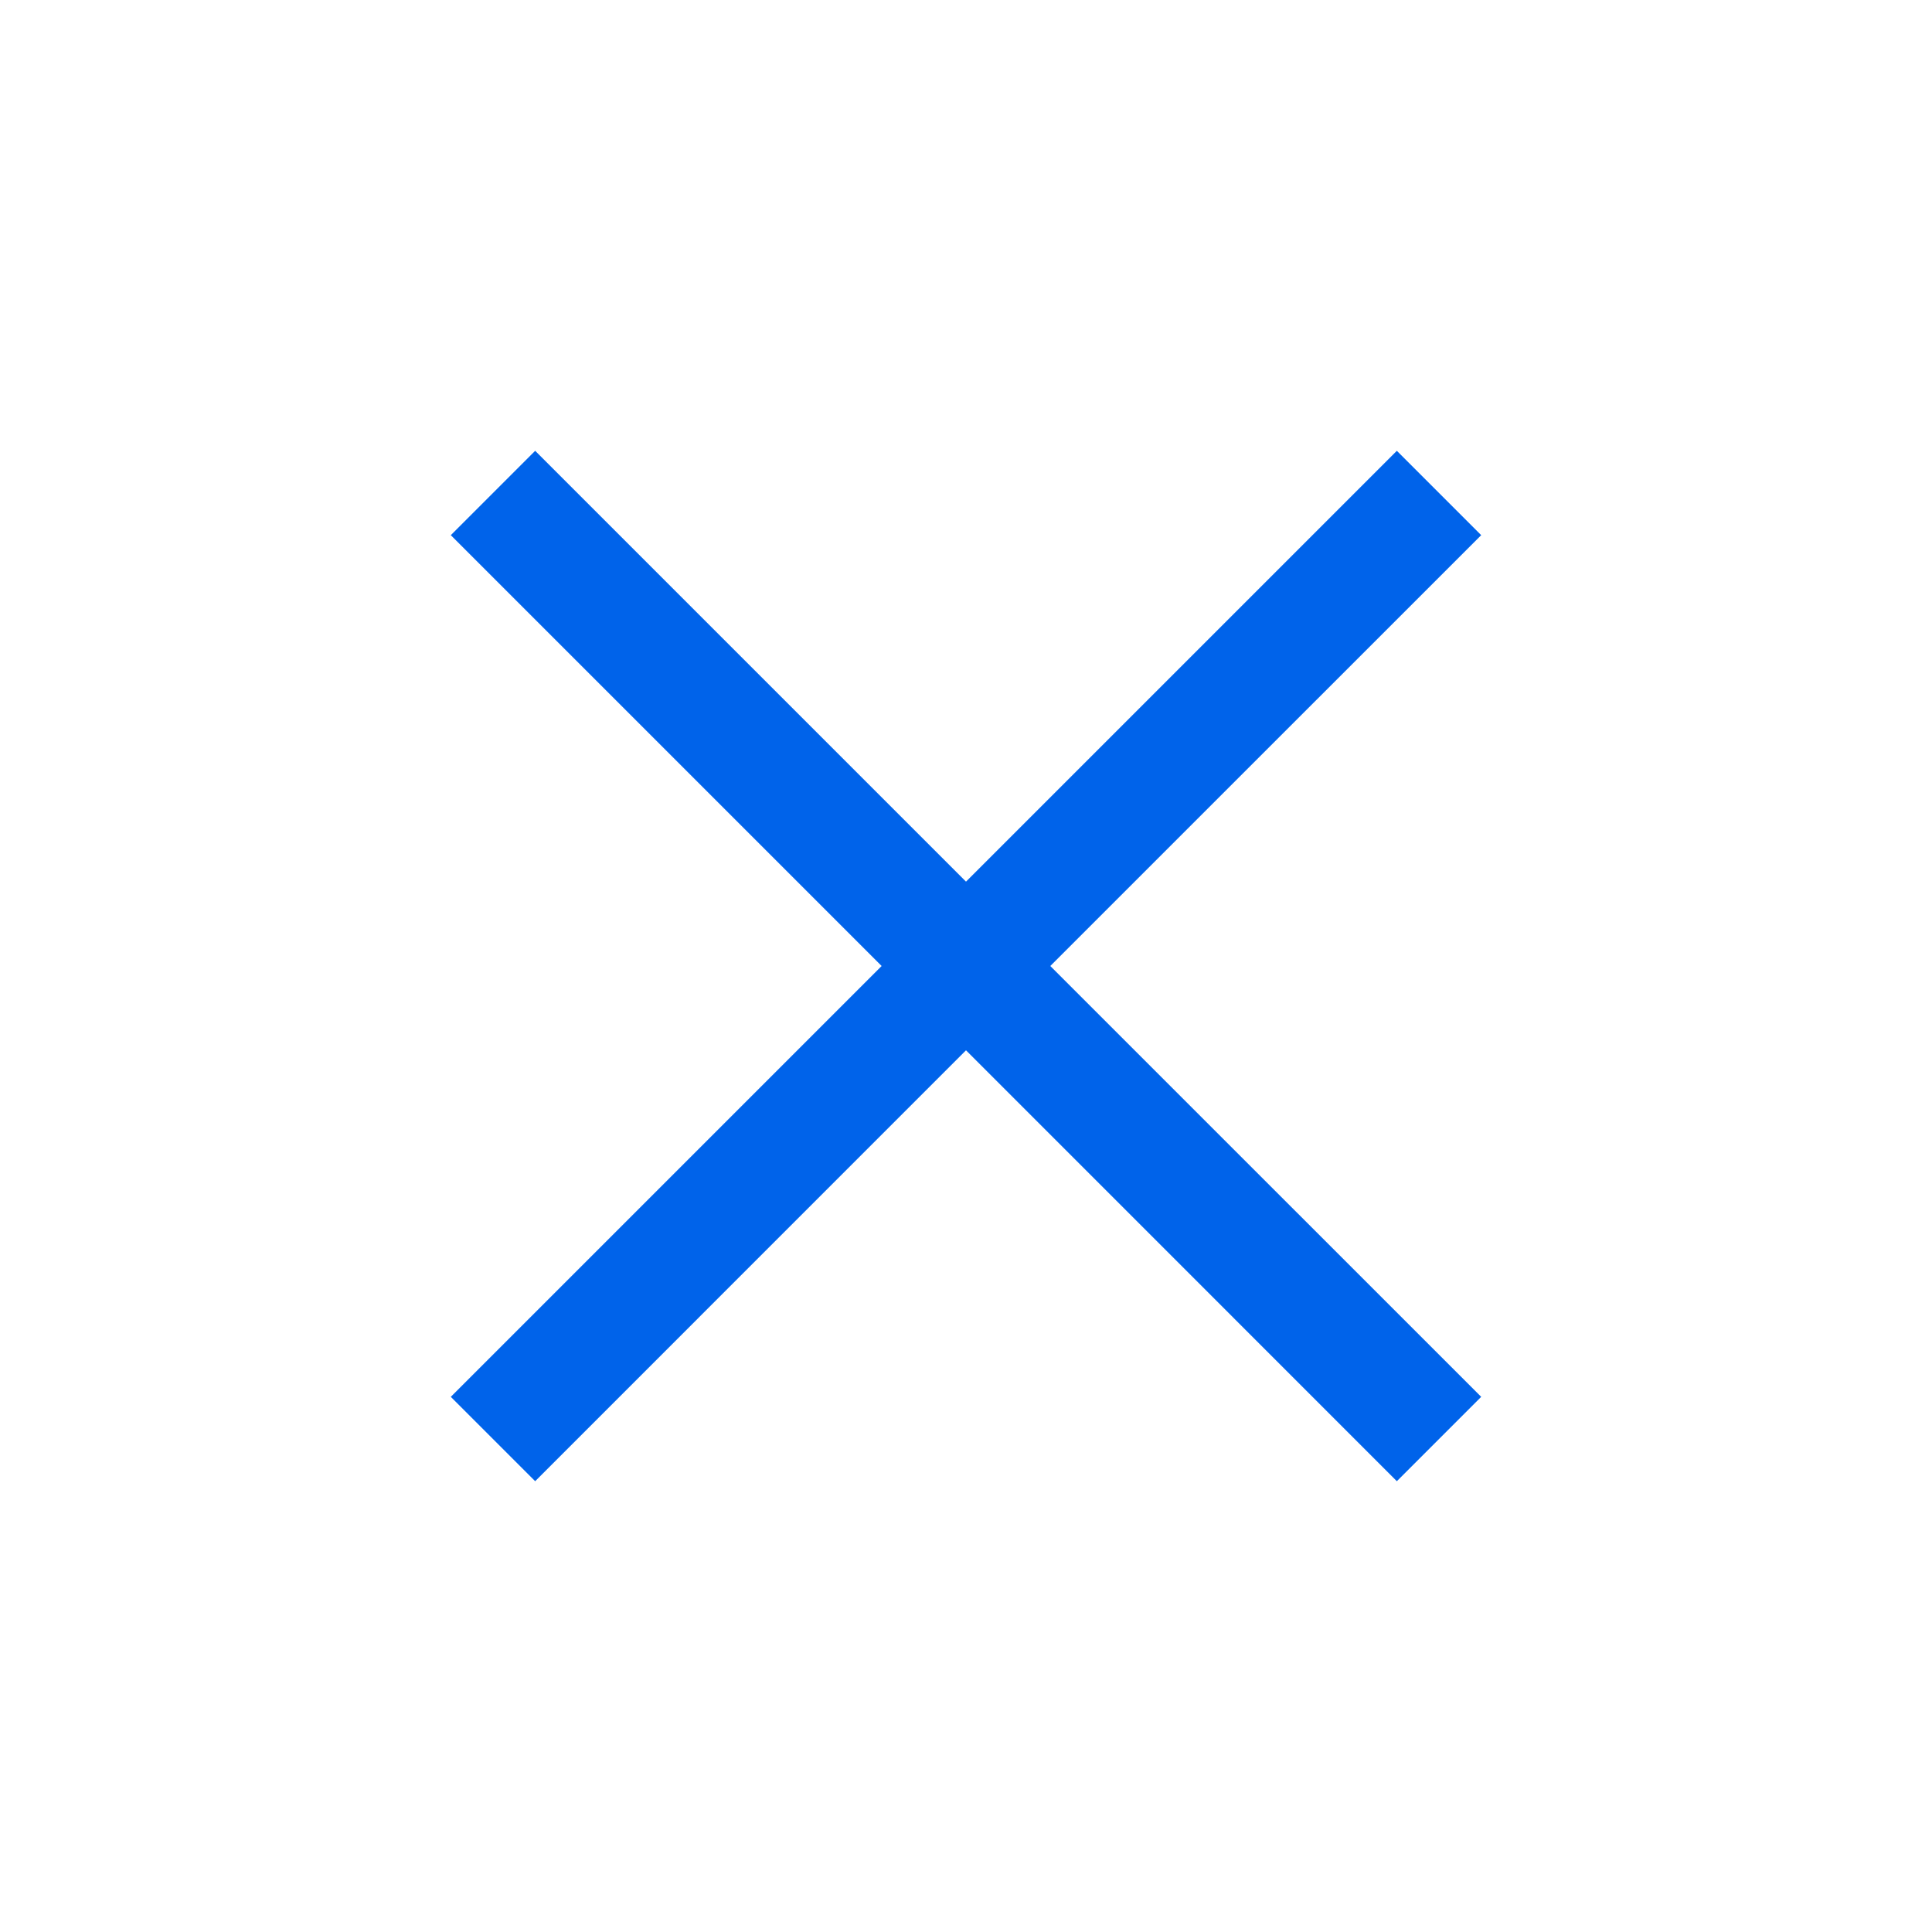
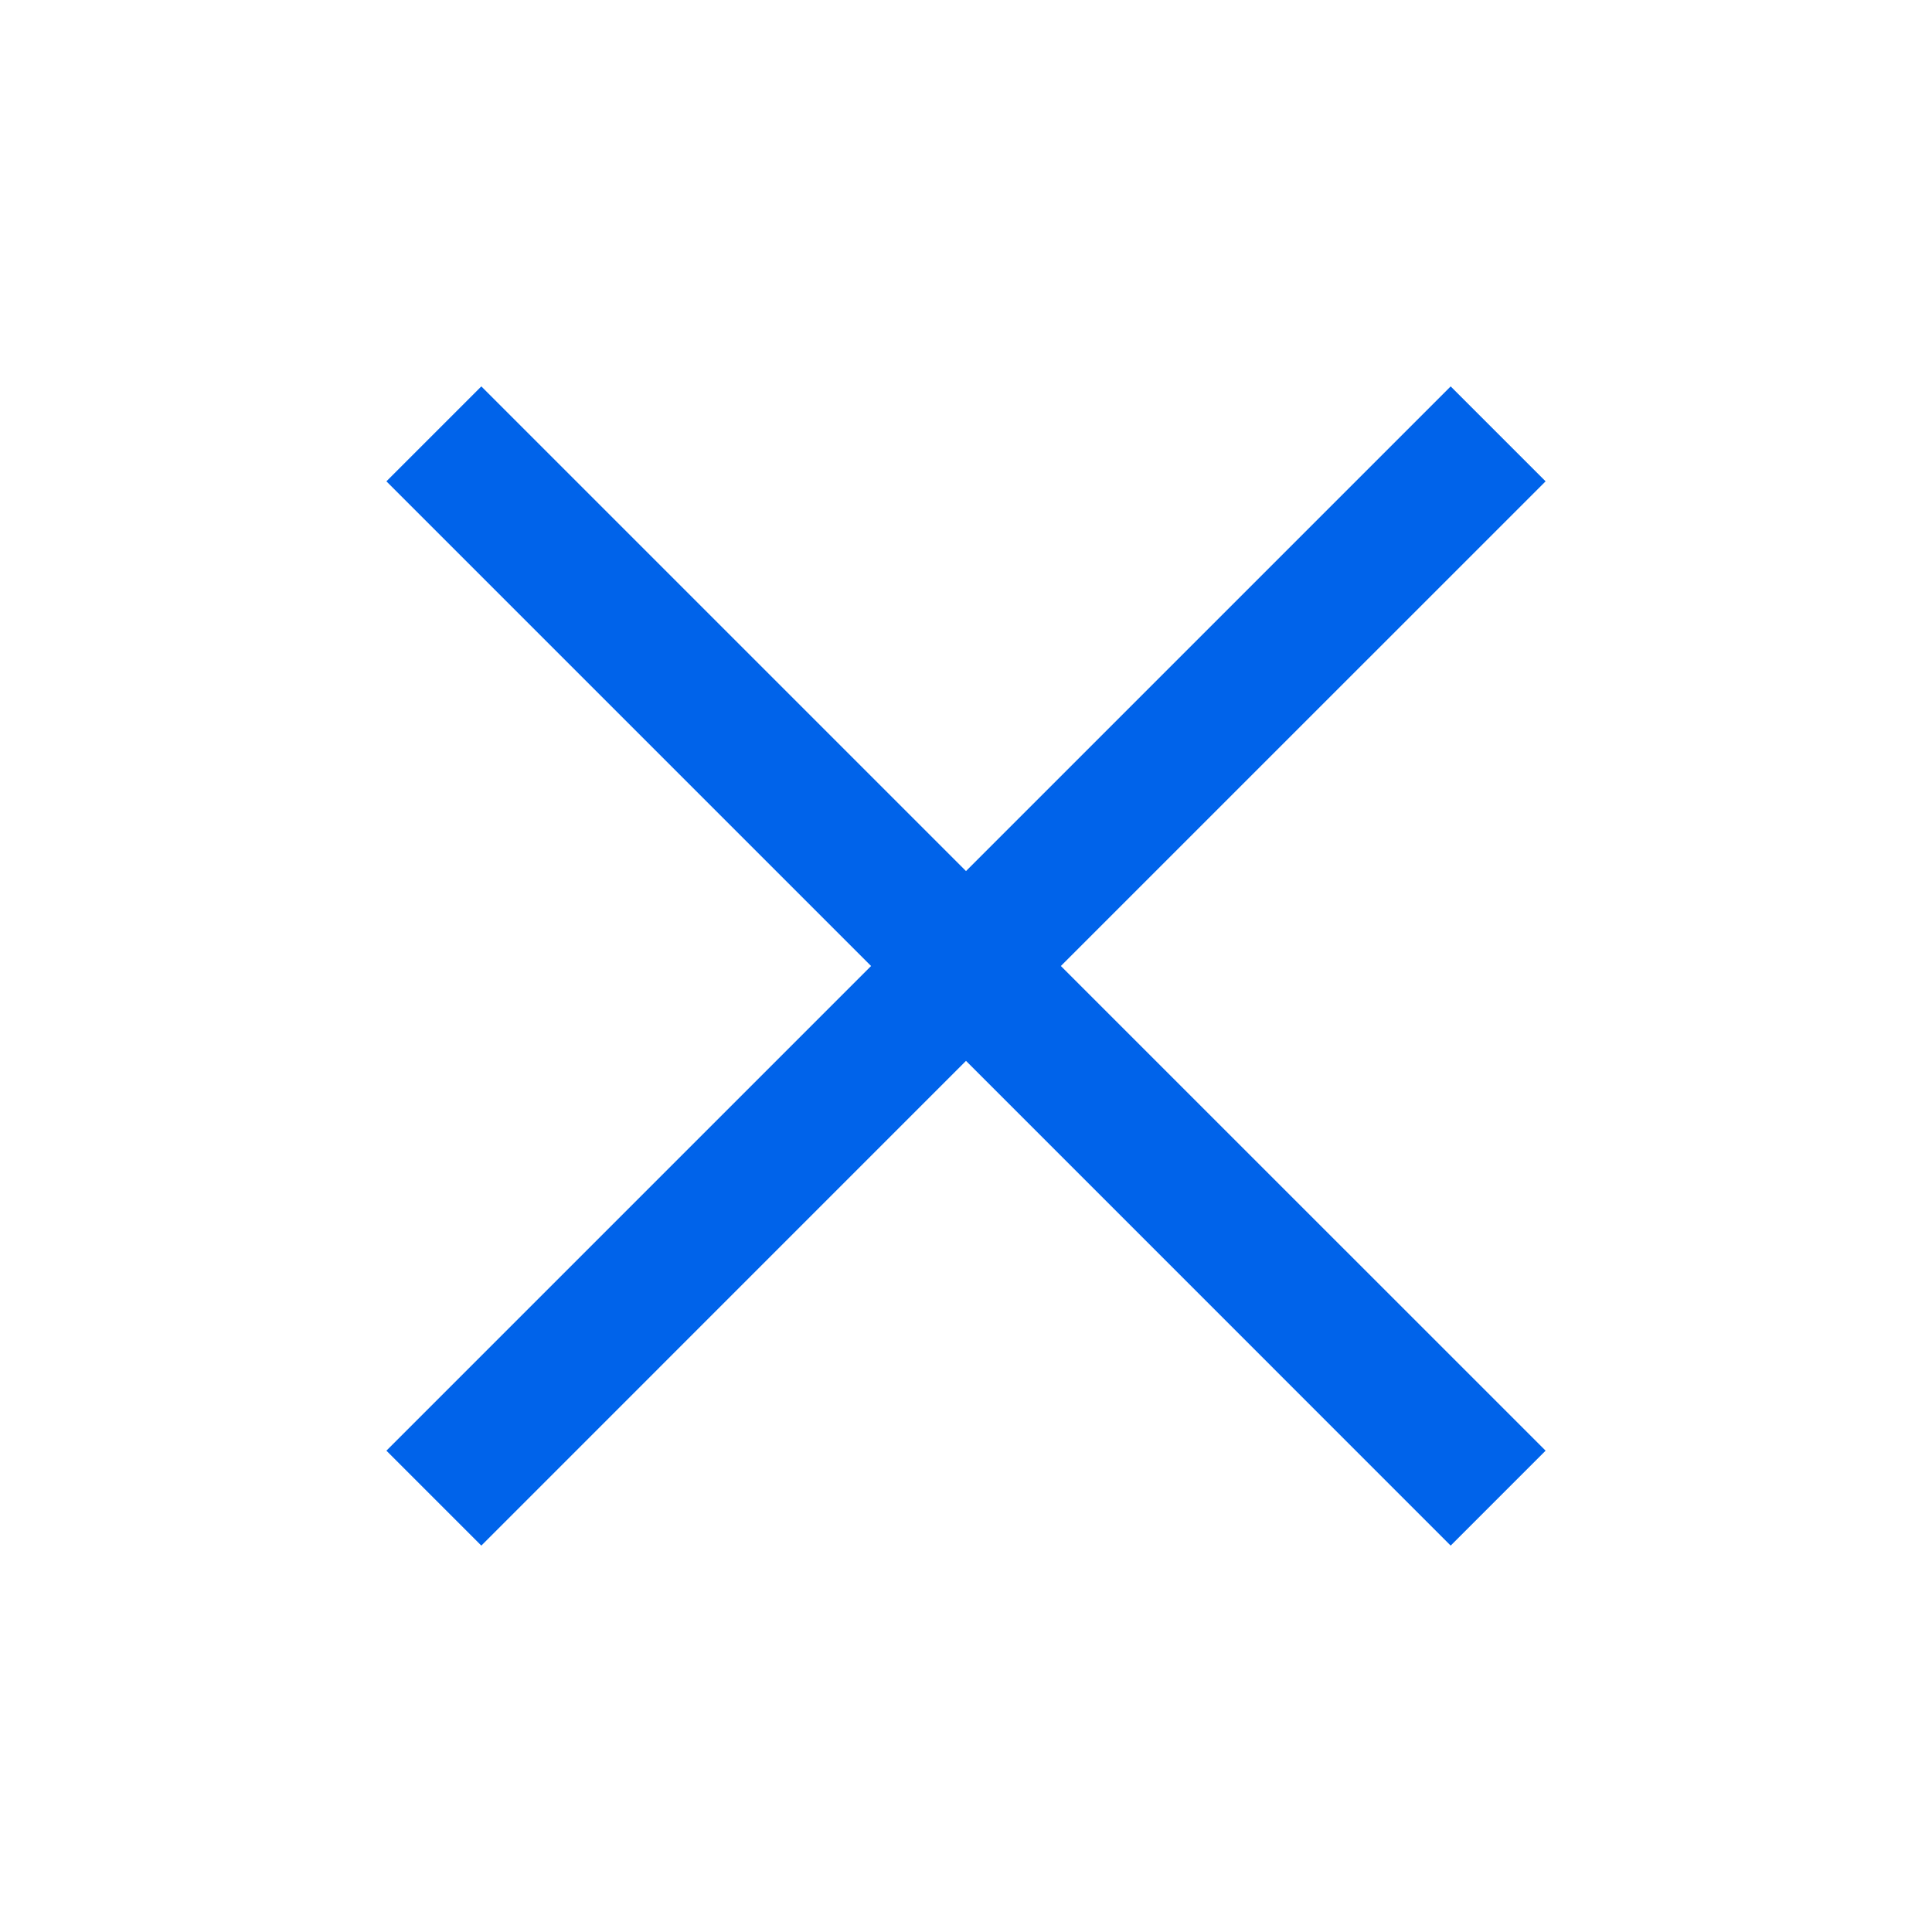
<svg xmlns="http://www.w3.org/2000/svg" width="30px" height="30px" viewBox="0 0 30 30" version="1.1">
  <g id="计算器" stroke="none" stroke-width="1" fill="none" fill-rule="evenodd">
    <g id="计算器dark" transform="translate(-96, -1006)" fill="#0063EA" fill-rule="nonzero">
-       <path d="M117.69,1013 L119,1014.31 L112.309,1021 L119,1027.69 L117.69,1029 L111,1022.309 L104.31,1029 L103,1027.69 L109.69,1021 L103,1014.31 L104.31,1013 L111,1019.69 L117.69,1013 Z" id="*_hover" />
+       <path d="M118.526,1012 L120,1013.474 L112.473,1021 L120,1028.526 L118.526,1030 L111,1022.473 L103.474,1030 L102,1028.526 L109.526,1021 L102,1013.474 L103.474,1012 L111,1019.526 L118.526,1012 Z" id="*_hover" />
    </g>
  </g>
</svg>
